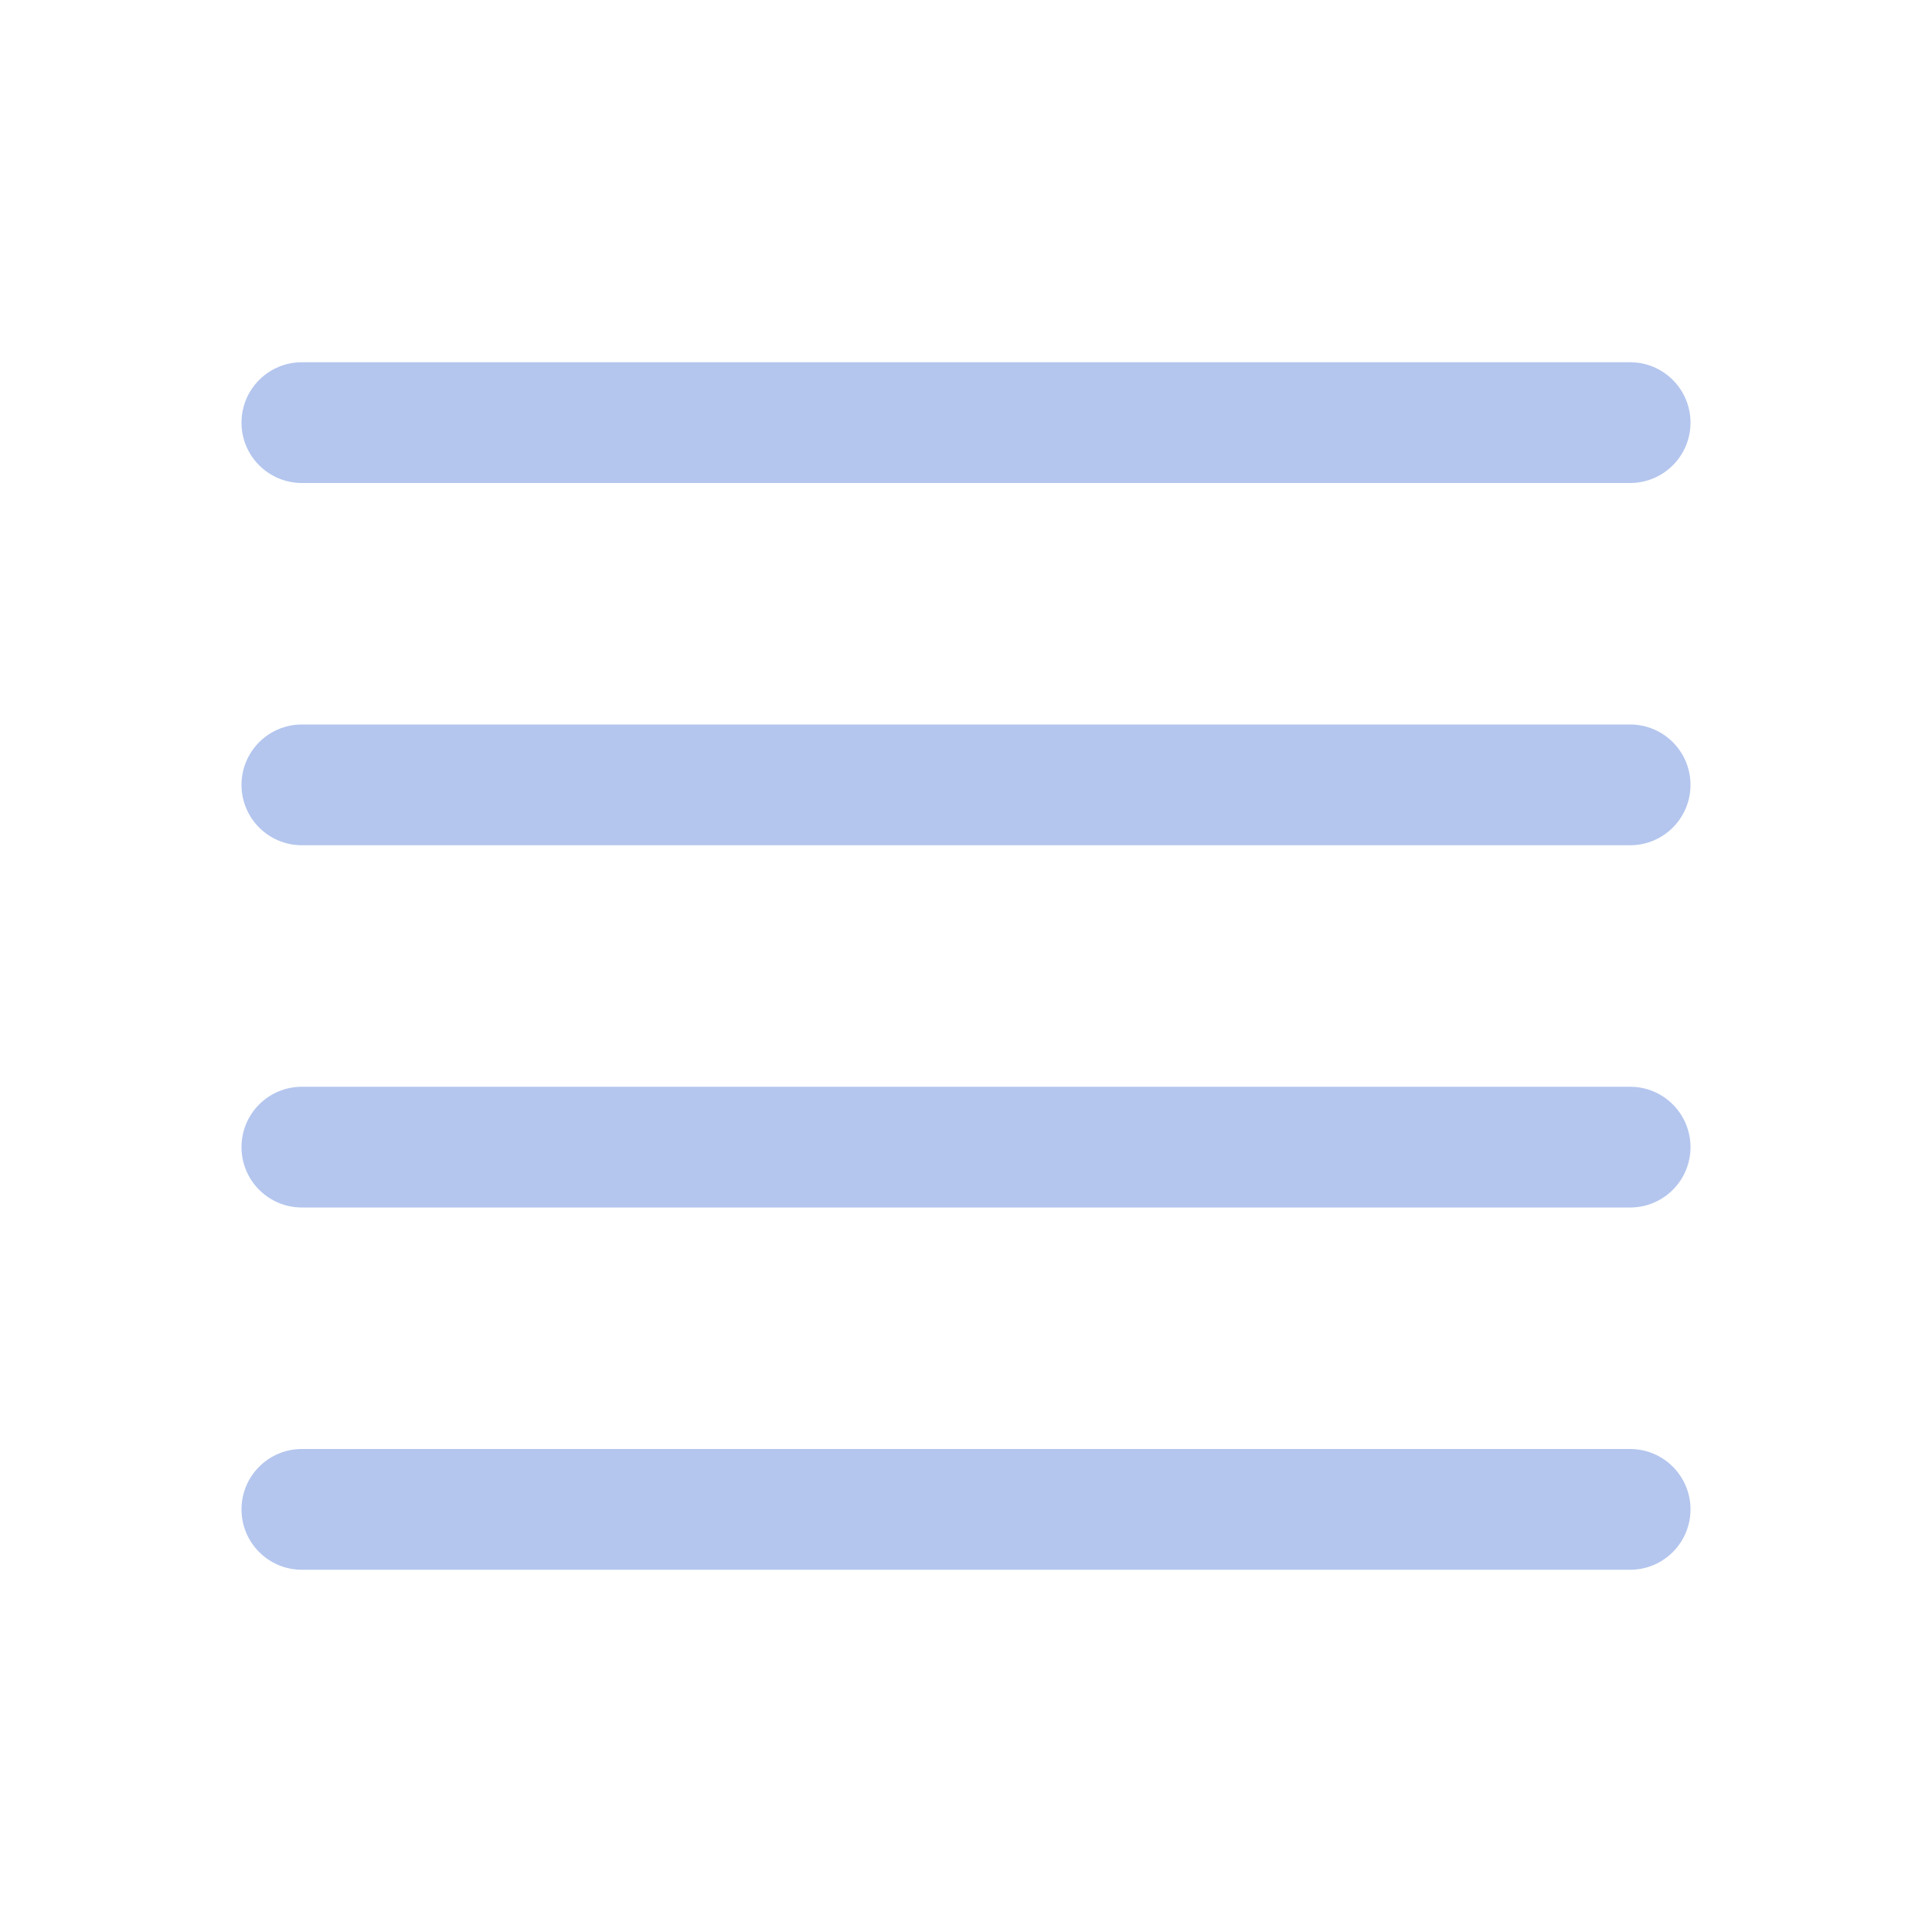
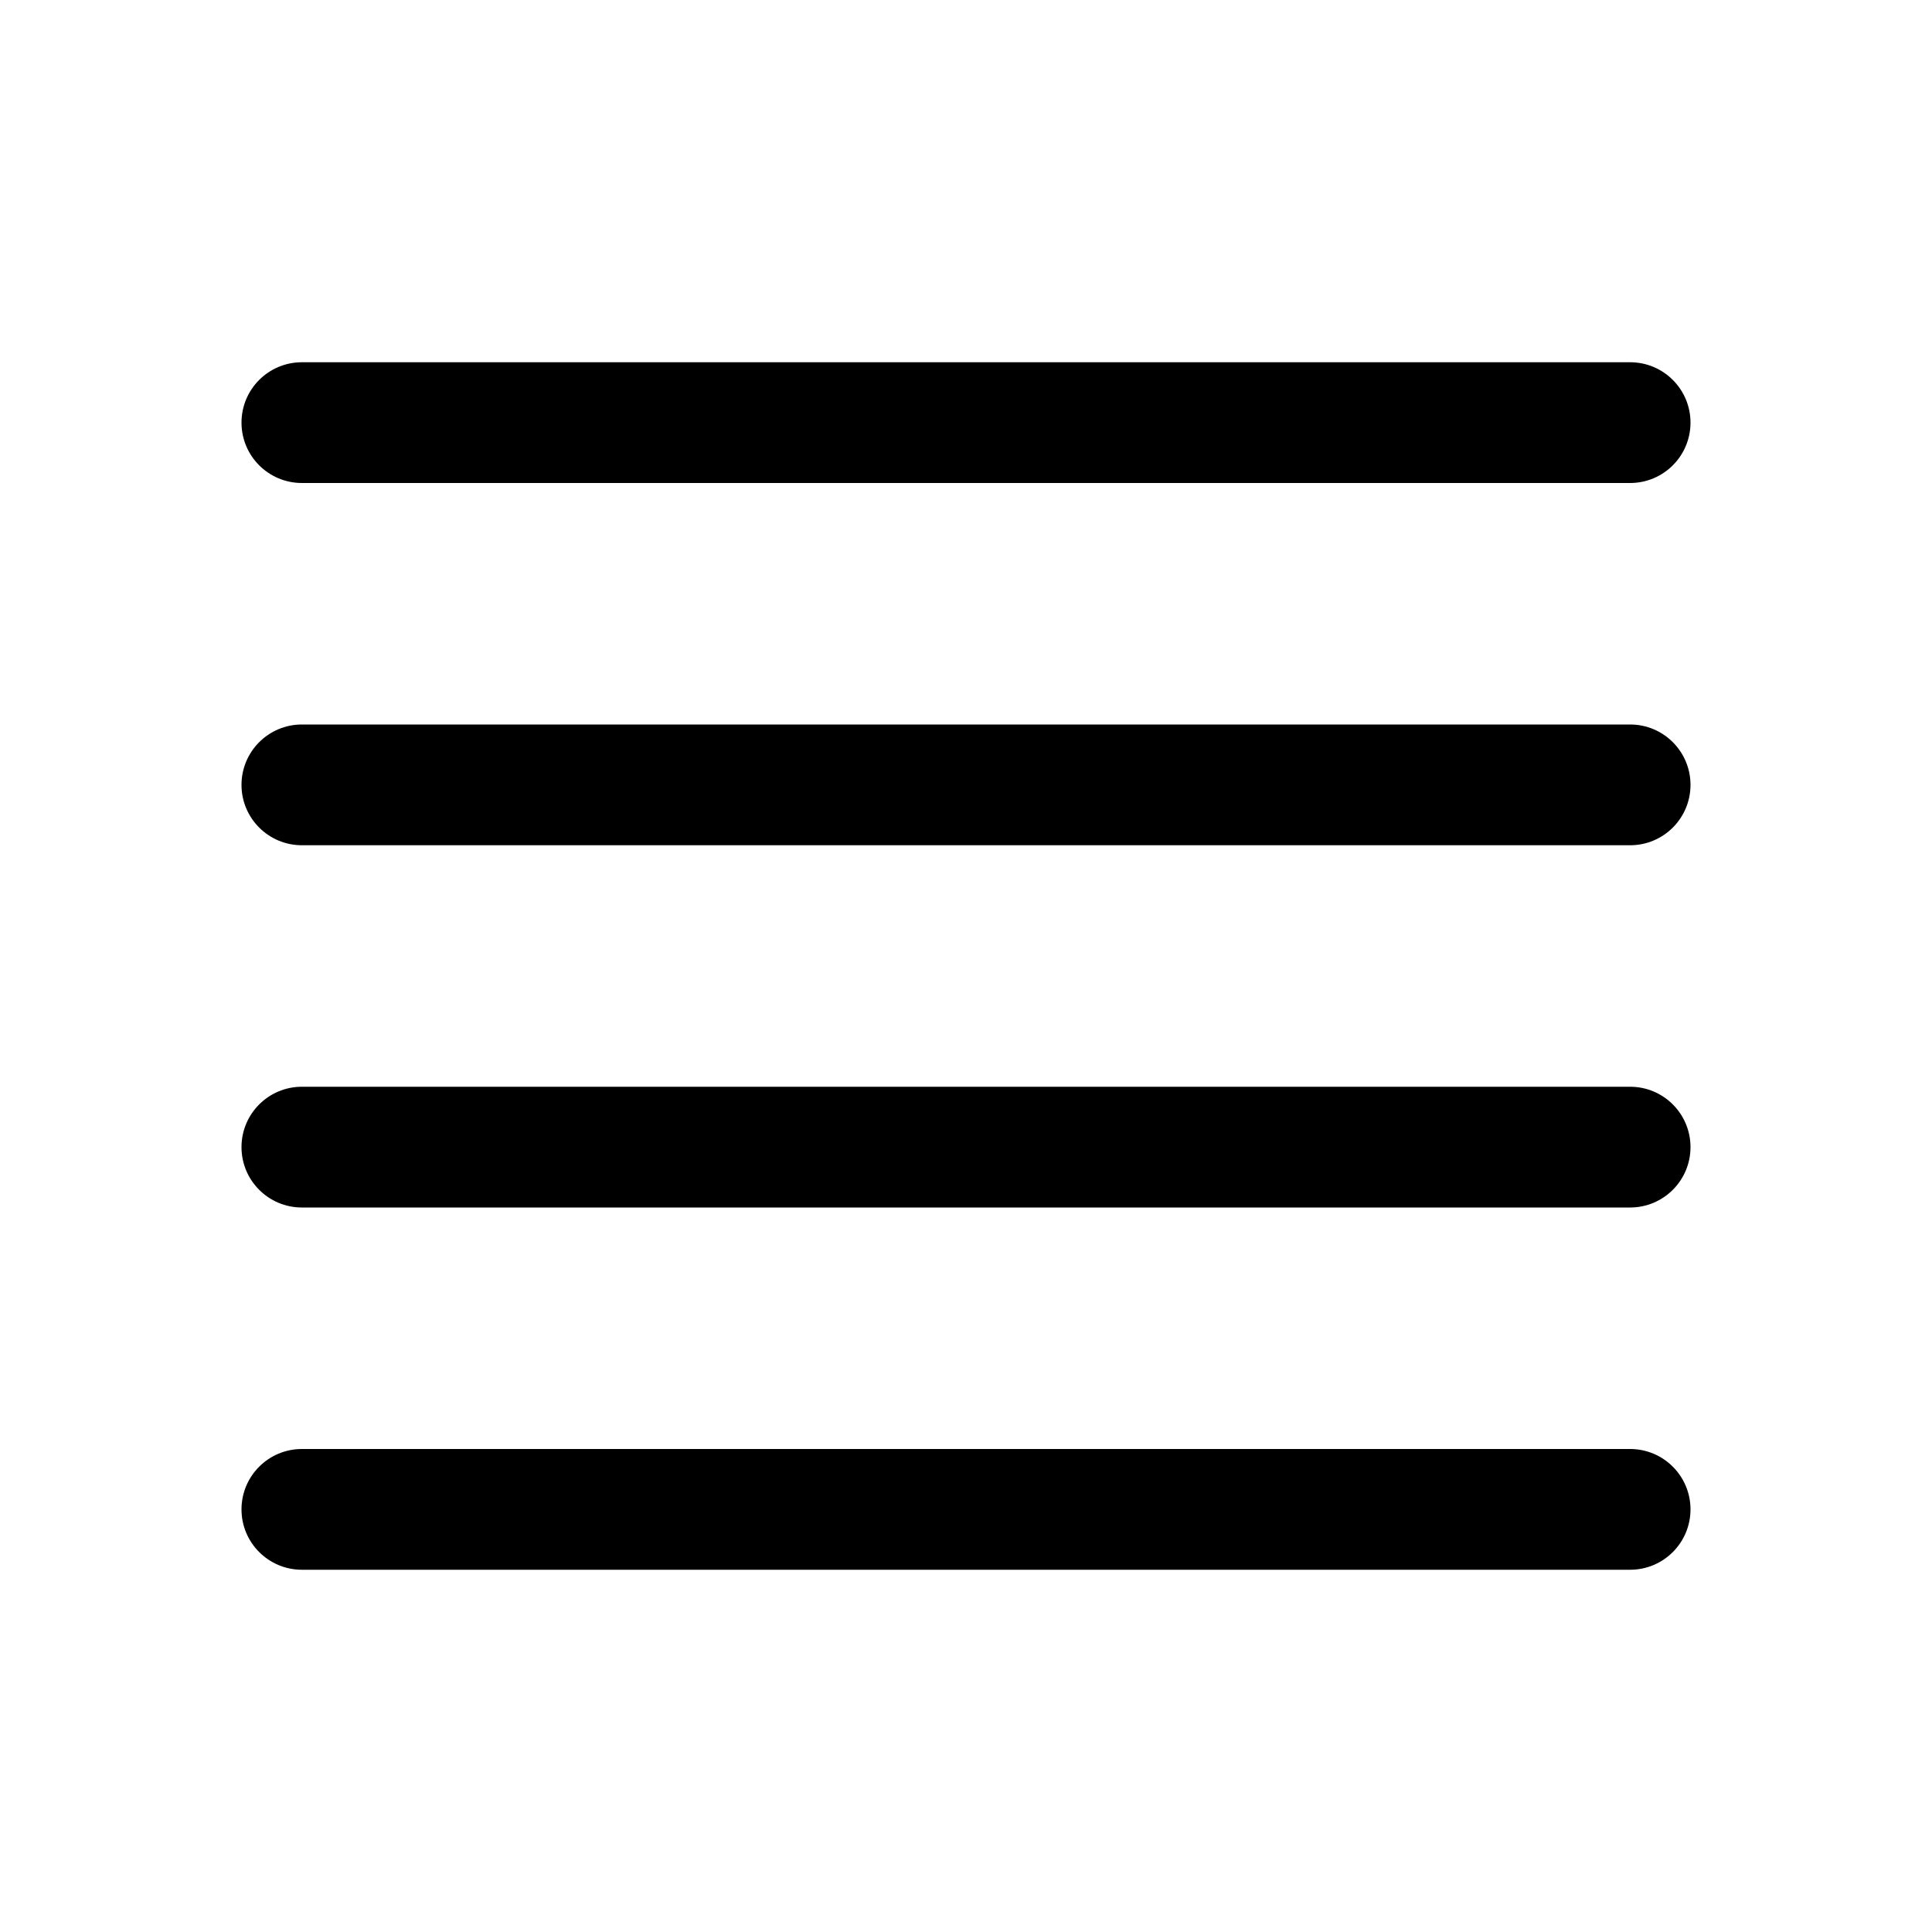
- <svg xmlns="http://www.w3.org/2000/svg" width="16" height="16" fill="#B4C6EE" class="bi bi-justify" viewBox="0 0 16 16">
+ <svg xmlns="http://www.w3.org/2000/svg" width="16" height="16" fill="currentColor" class="bi bi-justify" viewBox="0 0 16 16">
  <path fill-rule="evenodd" d="M2 12.5a.5.5 0 0 1 .5-.5h11a.5.5 0 0 1 0 1h-11a.5.5 0 0 1-.5-.5zm0-3a.5.5 0 0 1 .5-.5h11a.5.5 0 0 1 0 1h-11a.5.5 0 0 1-.5-.5zm0-3a.5.5 0 0 1 .5-.5h11a.5.5 0 0 1 0 1h-11a.5.5 0 0 1-.5-.5zm0-3a.5.5 0 0 1 .5-.5h11a.5.5 0 0 1 0 1h-11a.5.5 0 0 1-.5-.5z" />
</svg>
